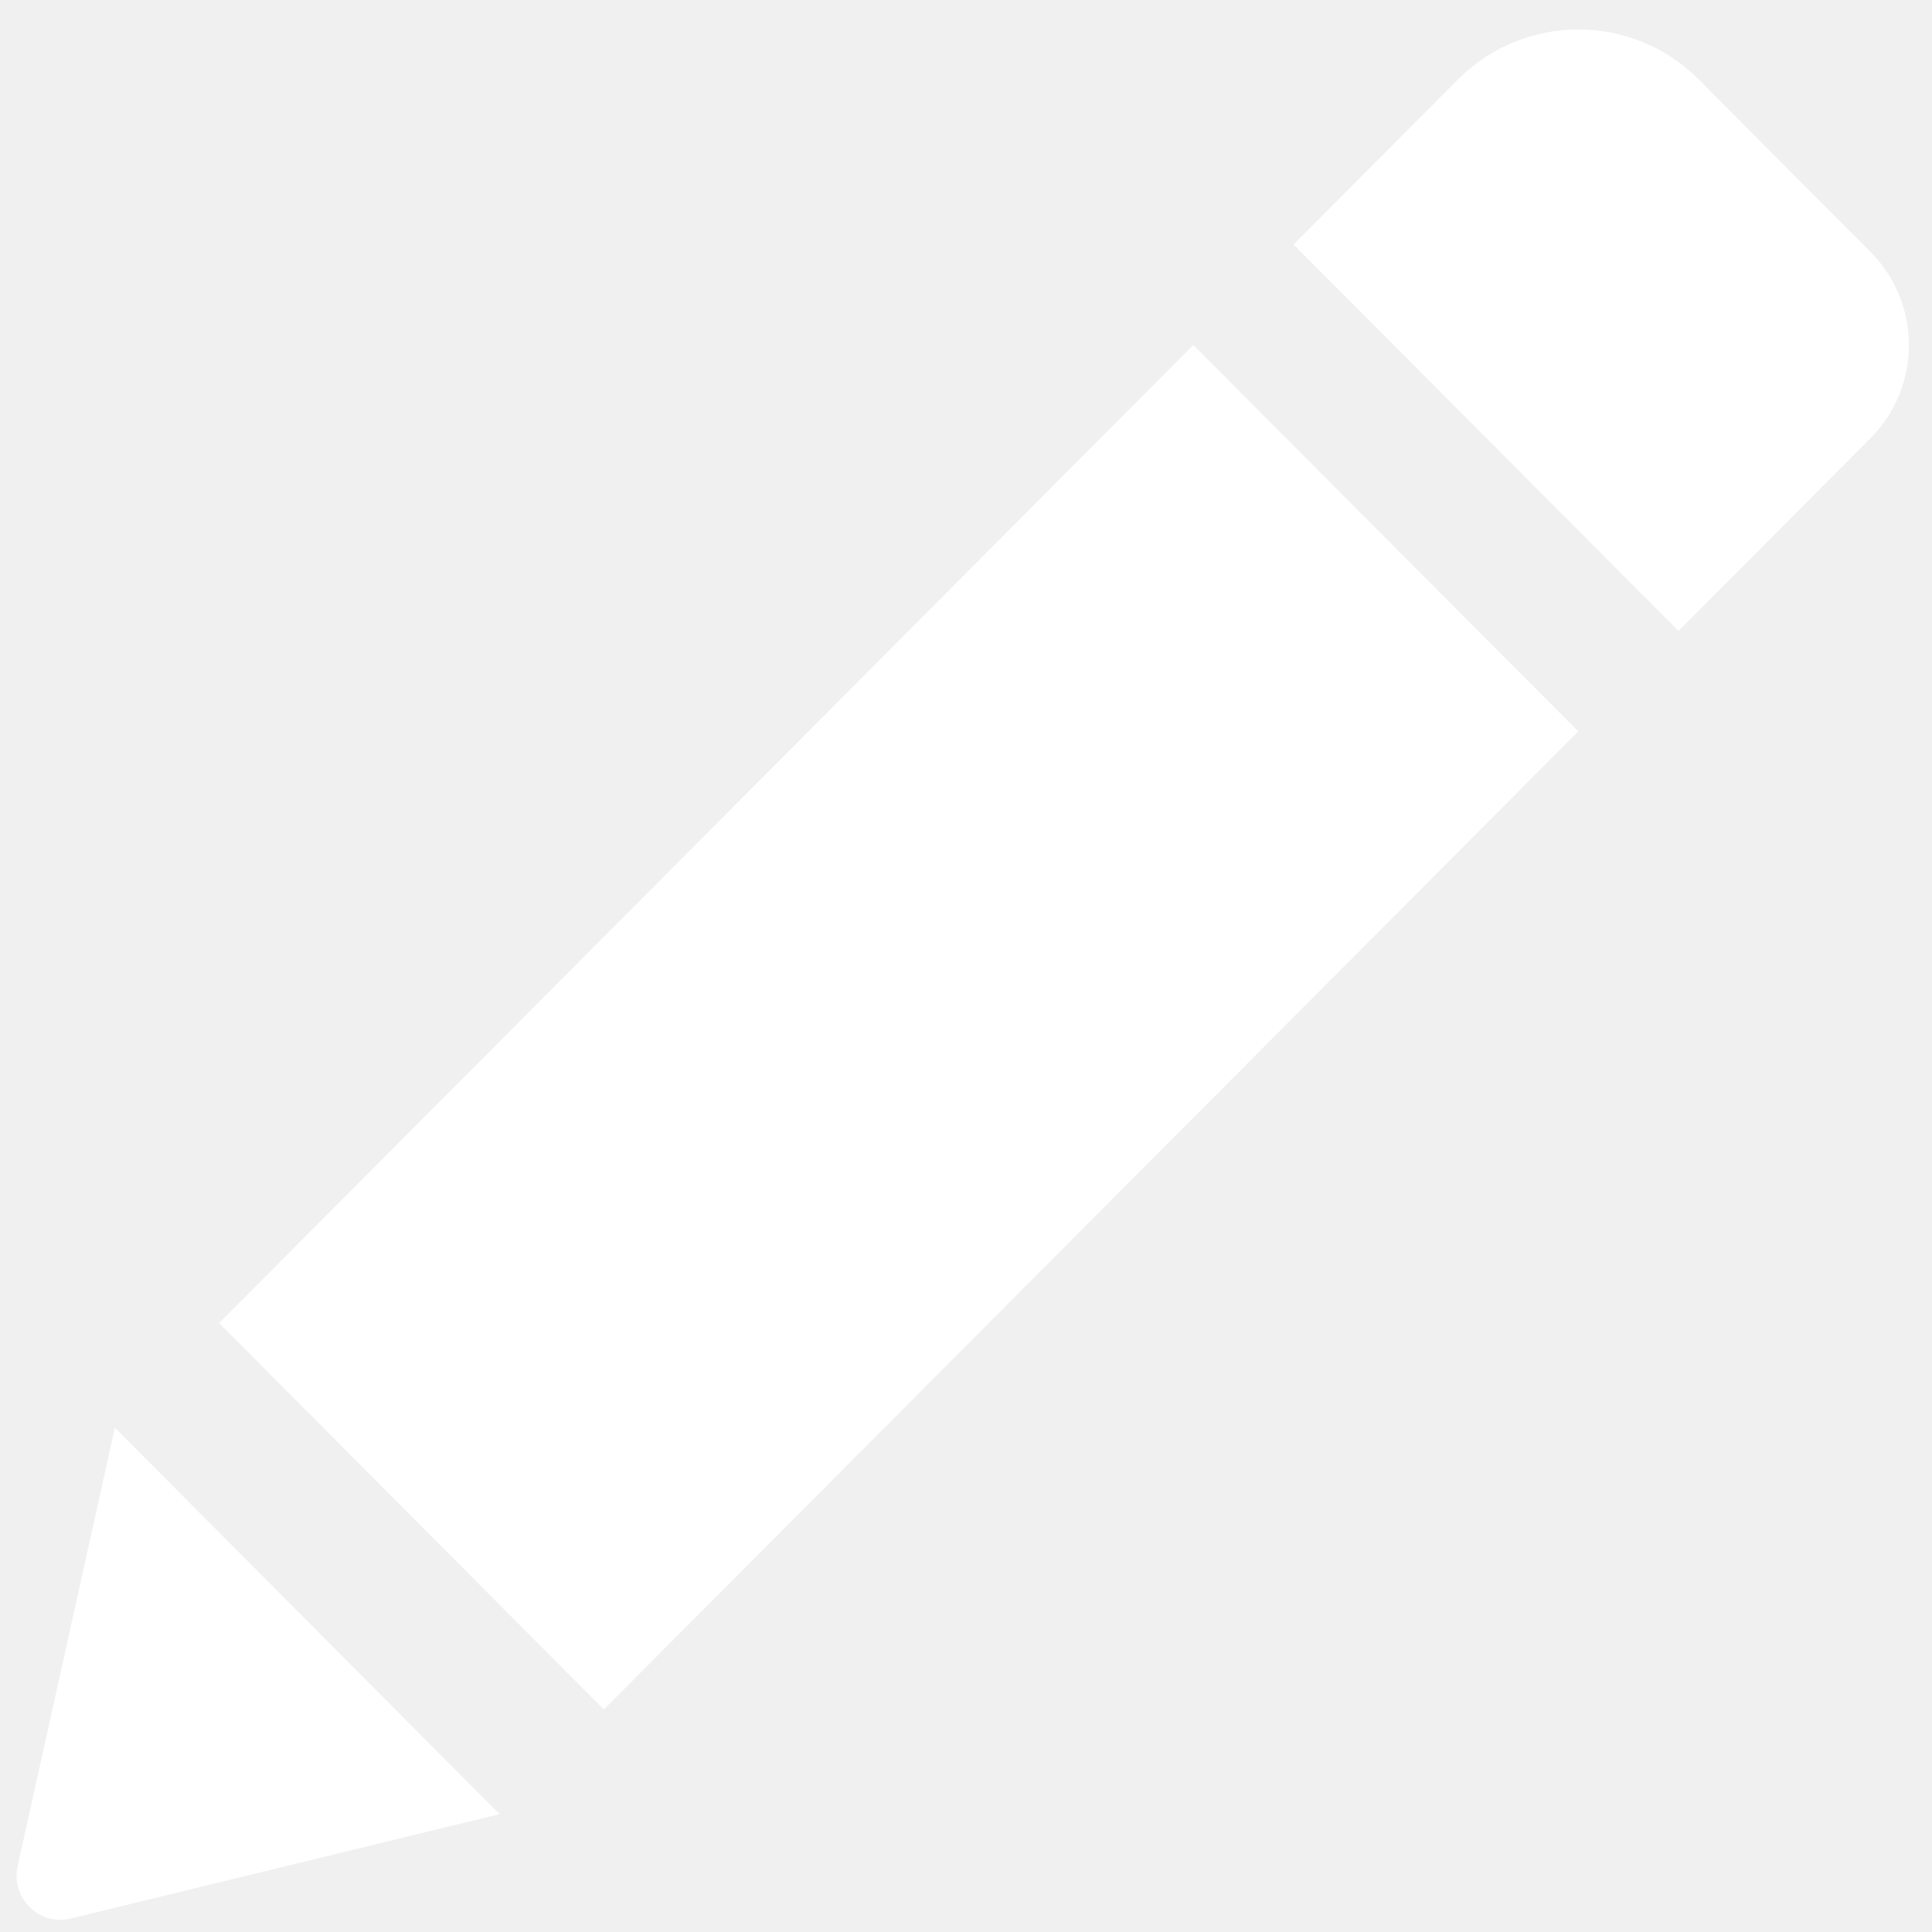
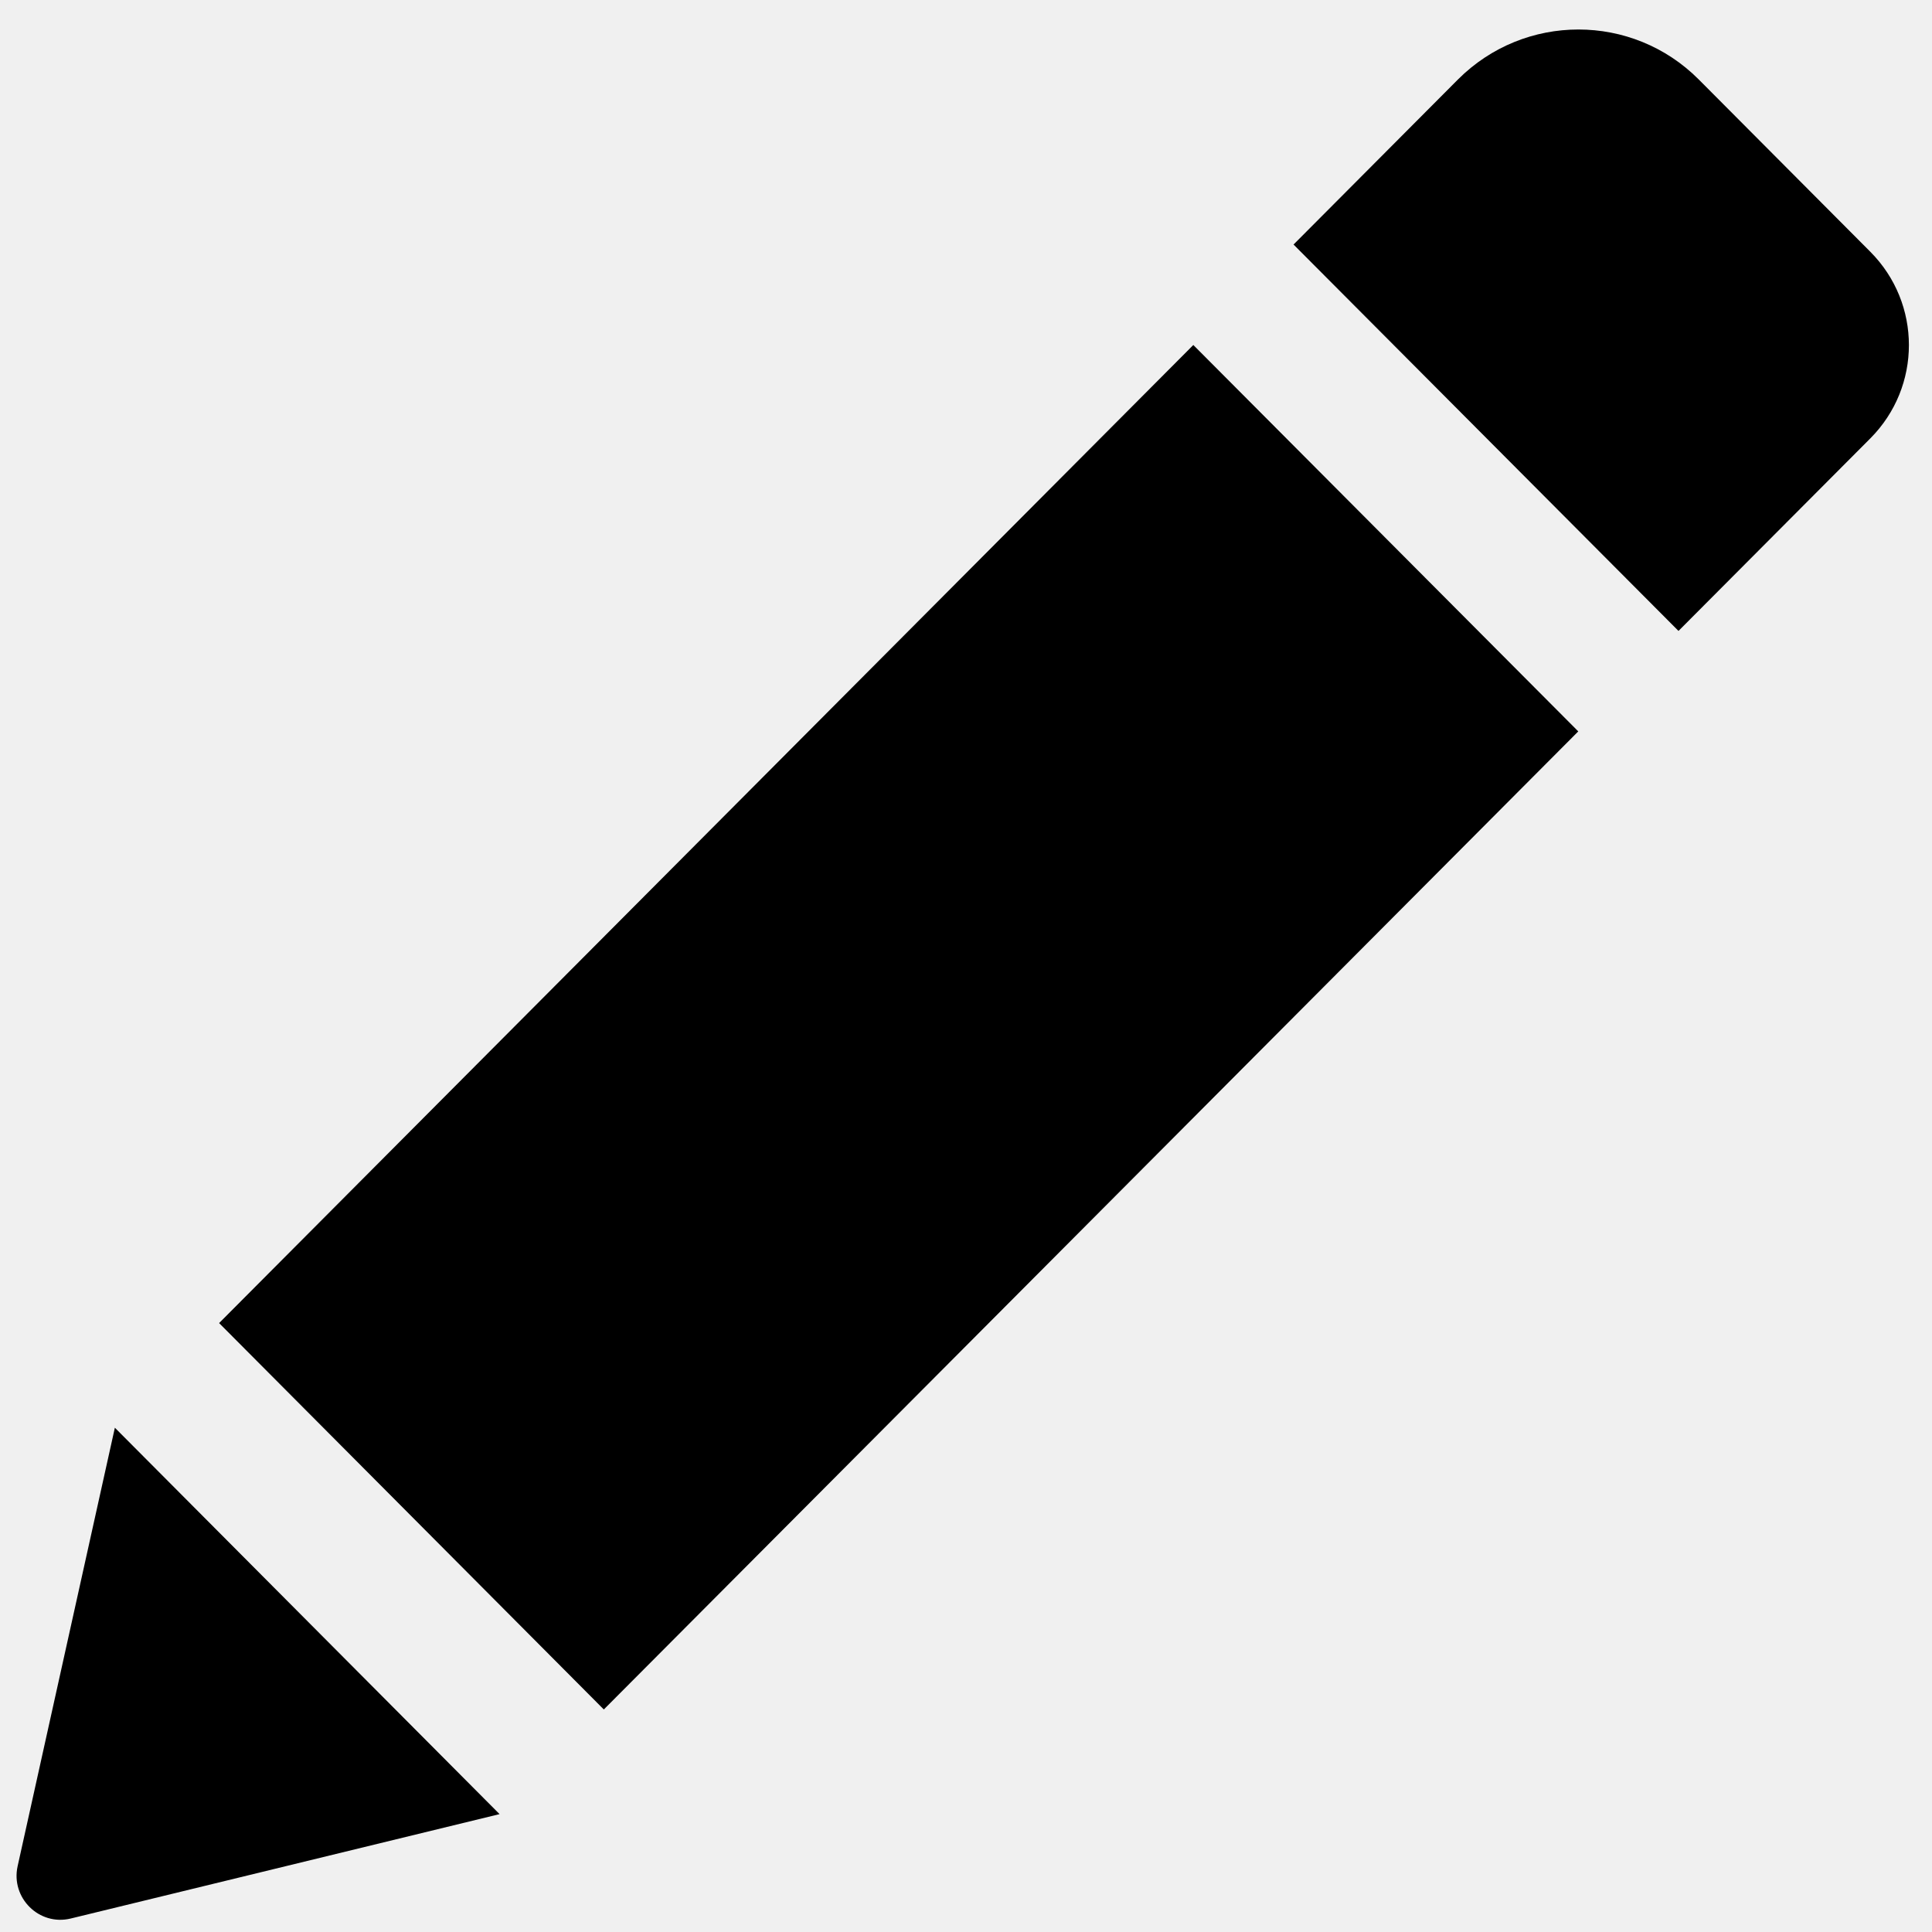
- <svg xmlns="http://www.w3.org/2000/svg" width="22px" height="22px" viewBox="0 0 24 24" version="1.1">
+ <svg xmlns="http://www.w3.org/2000/svg" width="16px" height="16px" viewBox="0 0 24 24" version="1.1">
  <defs />
  <g id="Page-1" stroke="none" stroke-width="1" fill="none" fill-rule="evenodd">
-     <g id="Add-users" transform="translate(-971, -240)" fill-rule="nonzero" fill="#fff">
+     <g id="Add-users" transform="translate(-971, -240)" fill-rule="nonzero" fill="#000000">
      <g id="pencil-edit-button-(1)" transform="translate(971.2059, 240.3537)">
        <path d="M14.618,3.932 L19.4,8.732 L7.295,20.882 L2.516,16.082 L14.618,3.932 Z M23.028,2.774 L20.896,0.633 C20.071,-0.194 18.733,-0.194 17.906,0.633 L15.863,2.684 L20.645,7.484 L23.028,5.092 C23.667,4.45 23.667,3.416 23.028,2.774 Z M0.013,22.829 C-0.074,23.222 0.28,23.574 0.672,23.479 L6,22.182 L1.221,17.382 L0.013,22.829 Z" id="Shape" />
      </g>
    </g>
  </g>
</svg>
